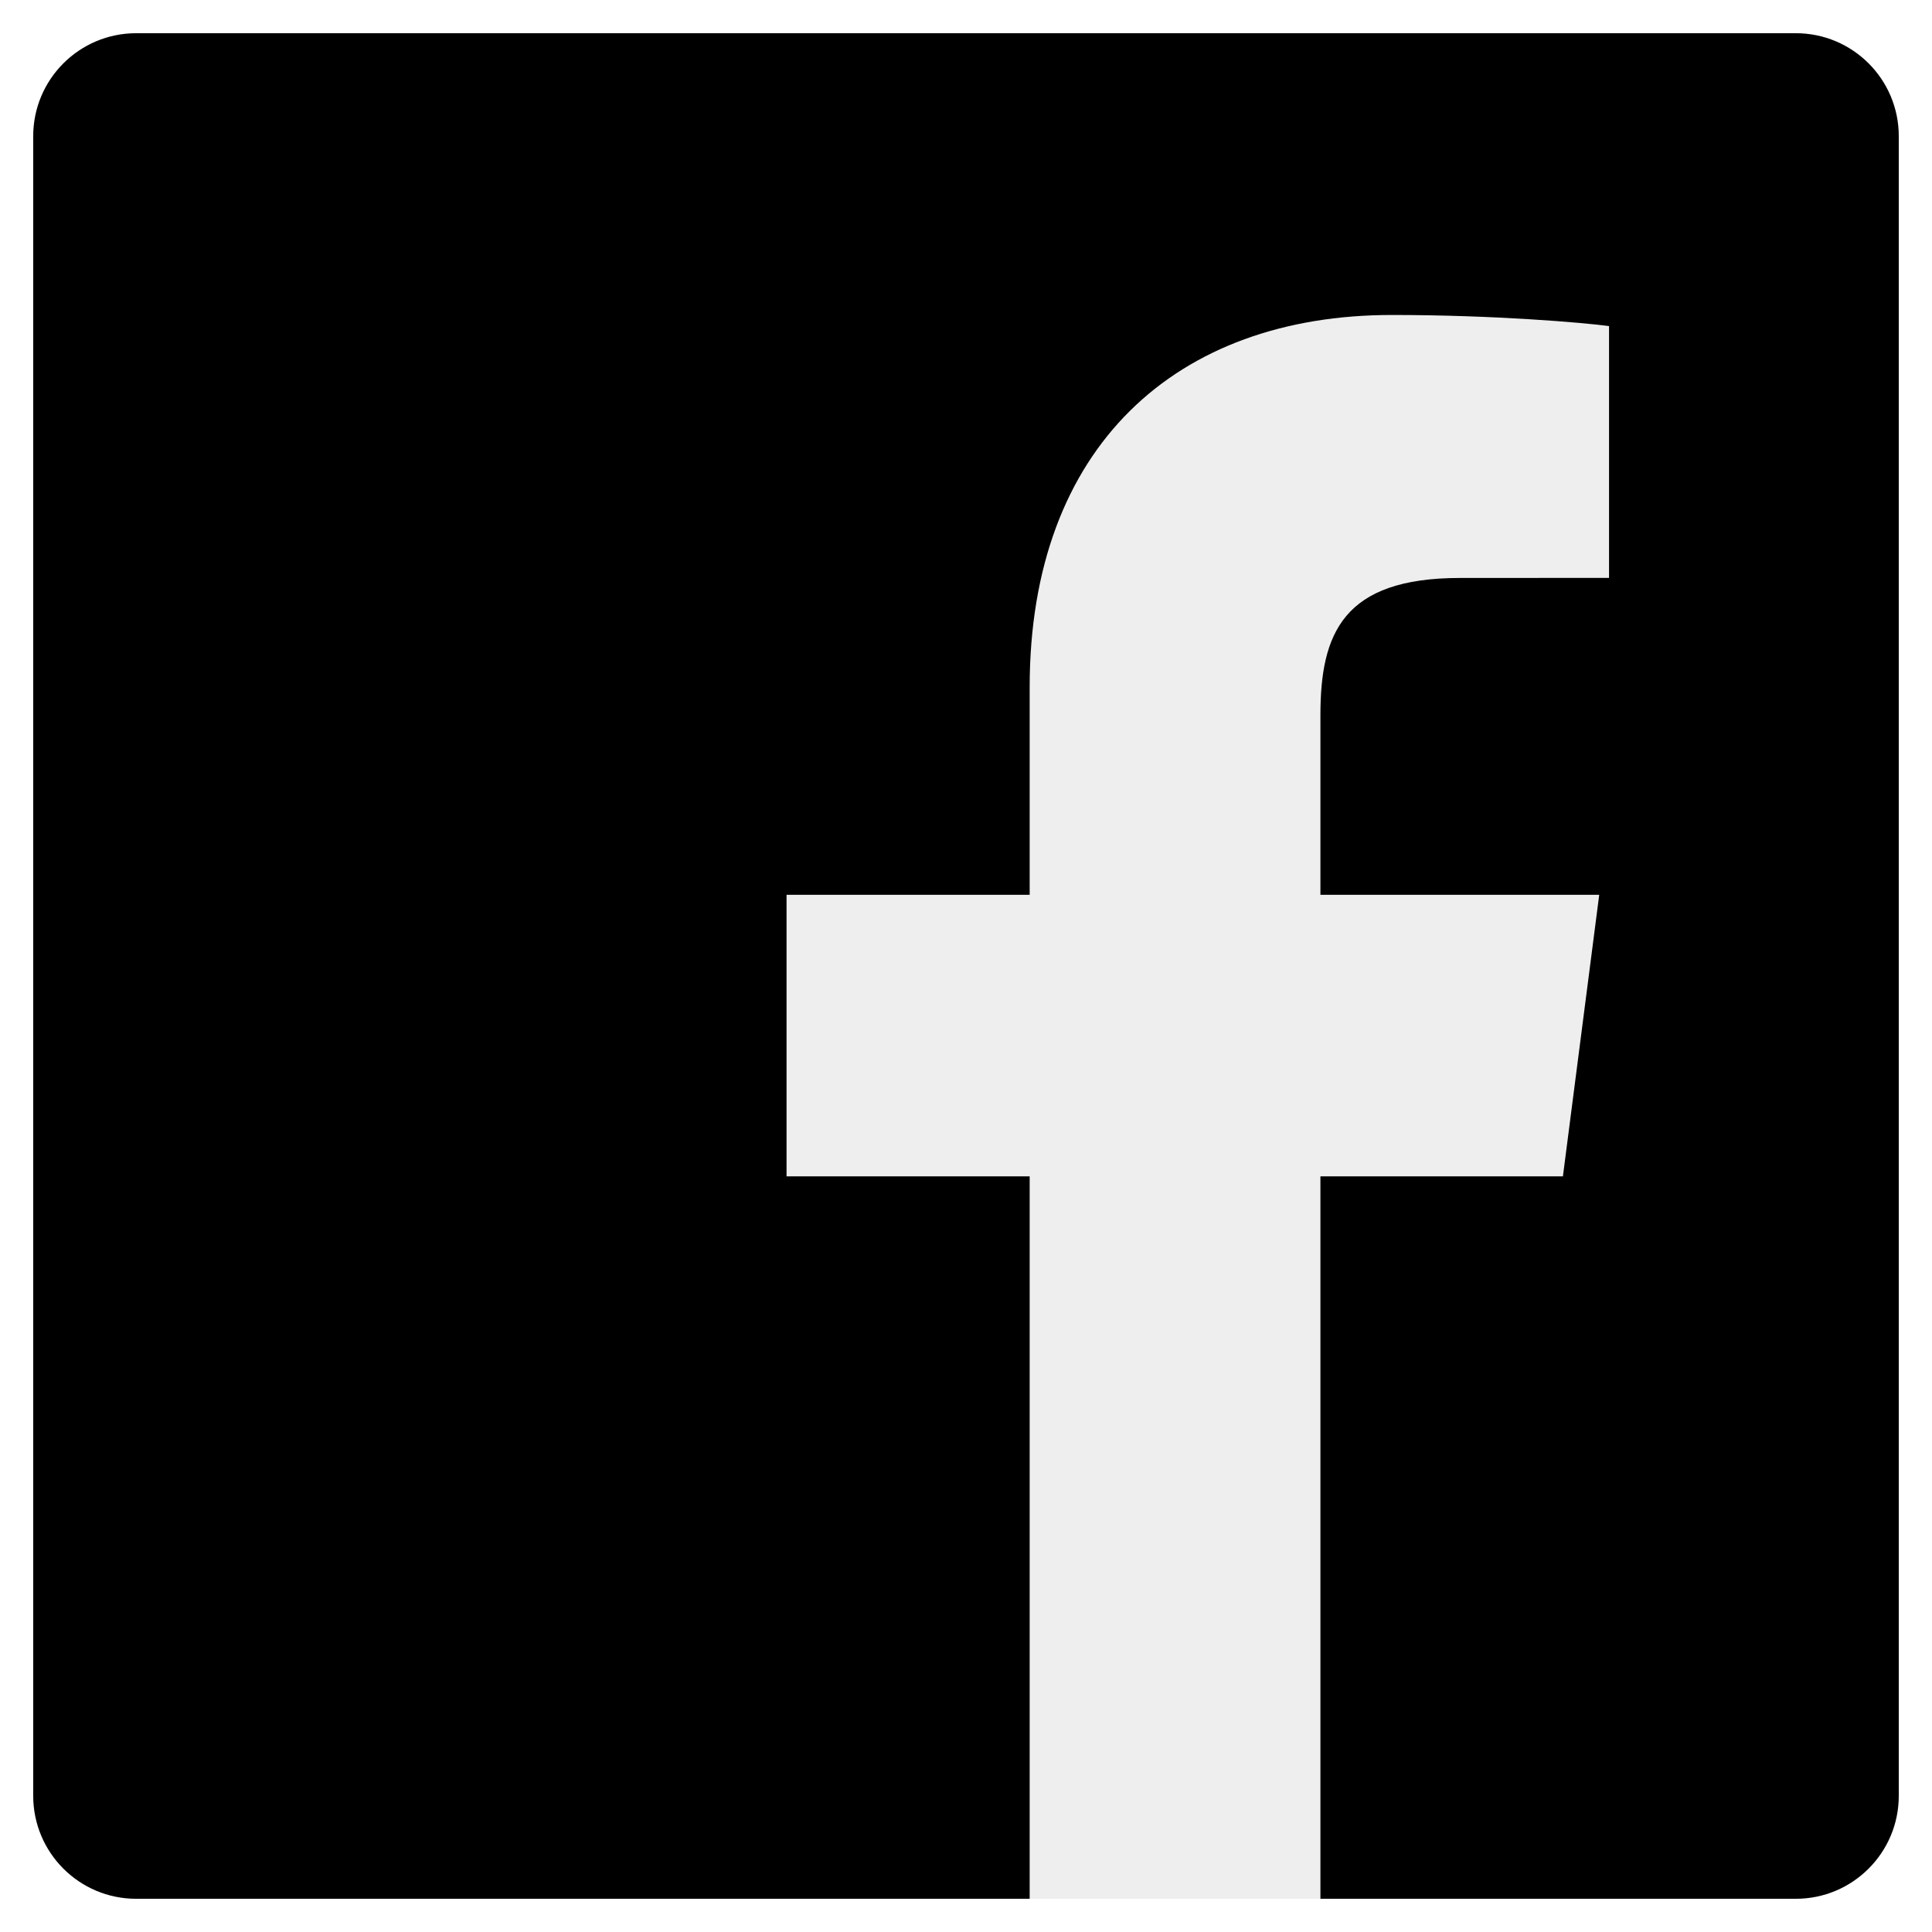
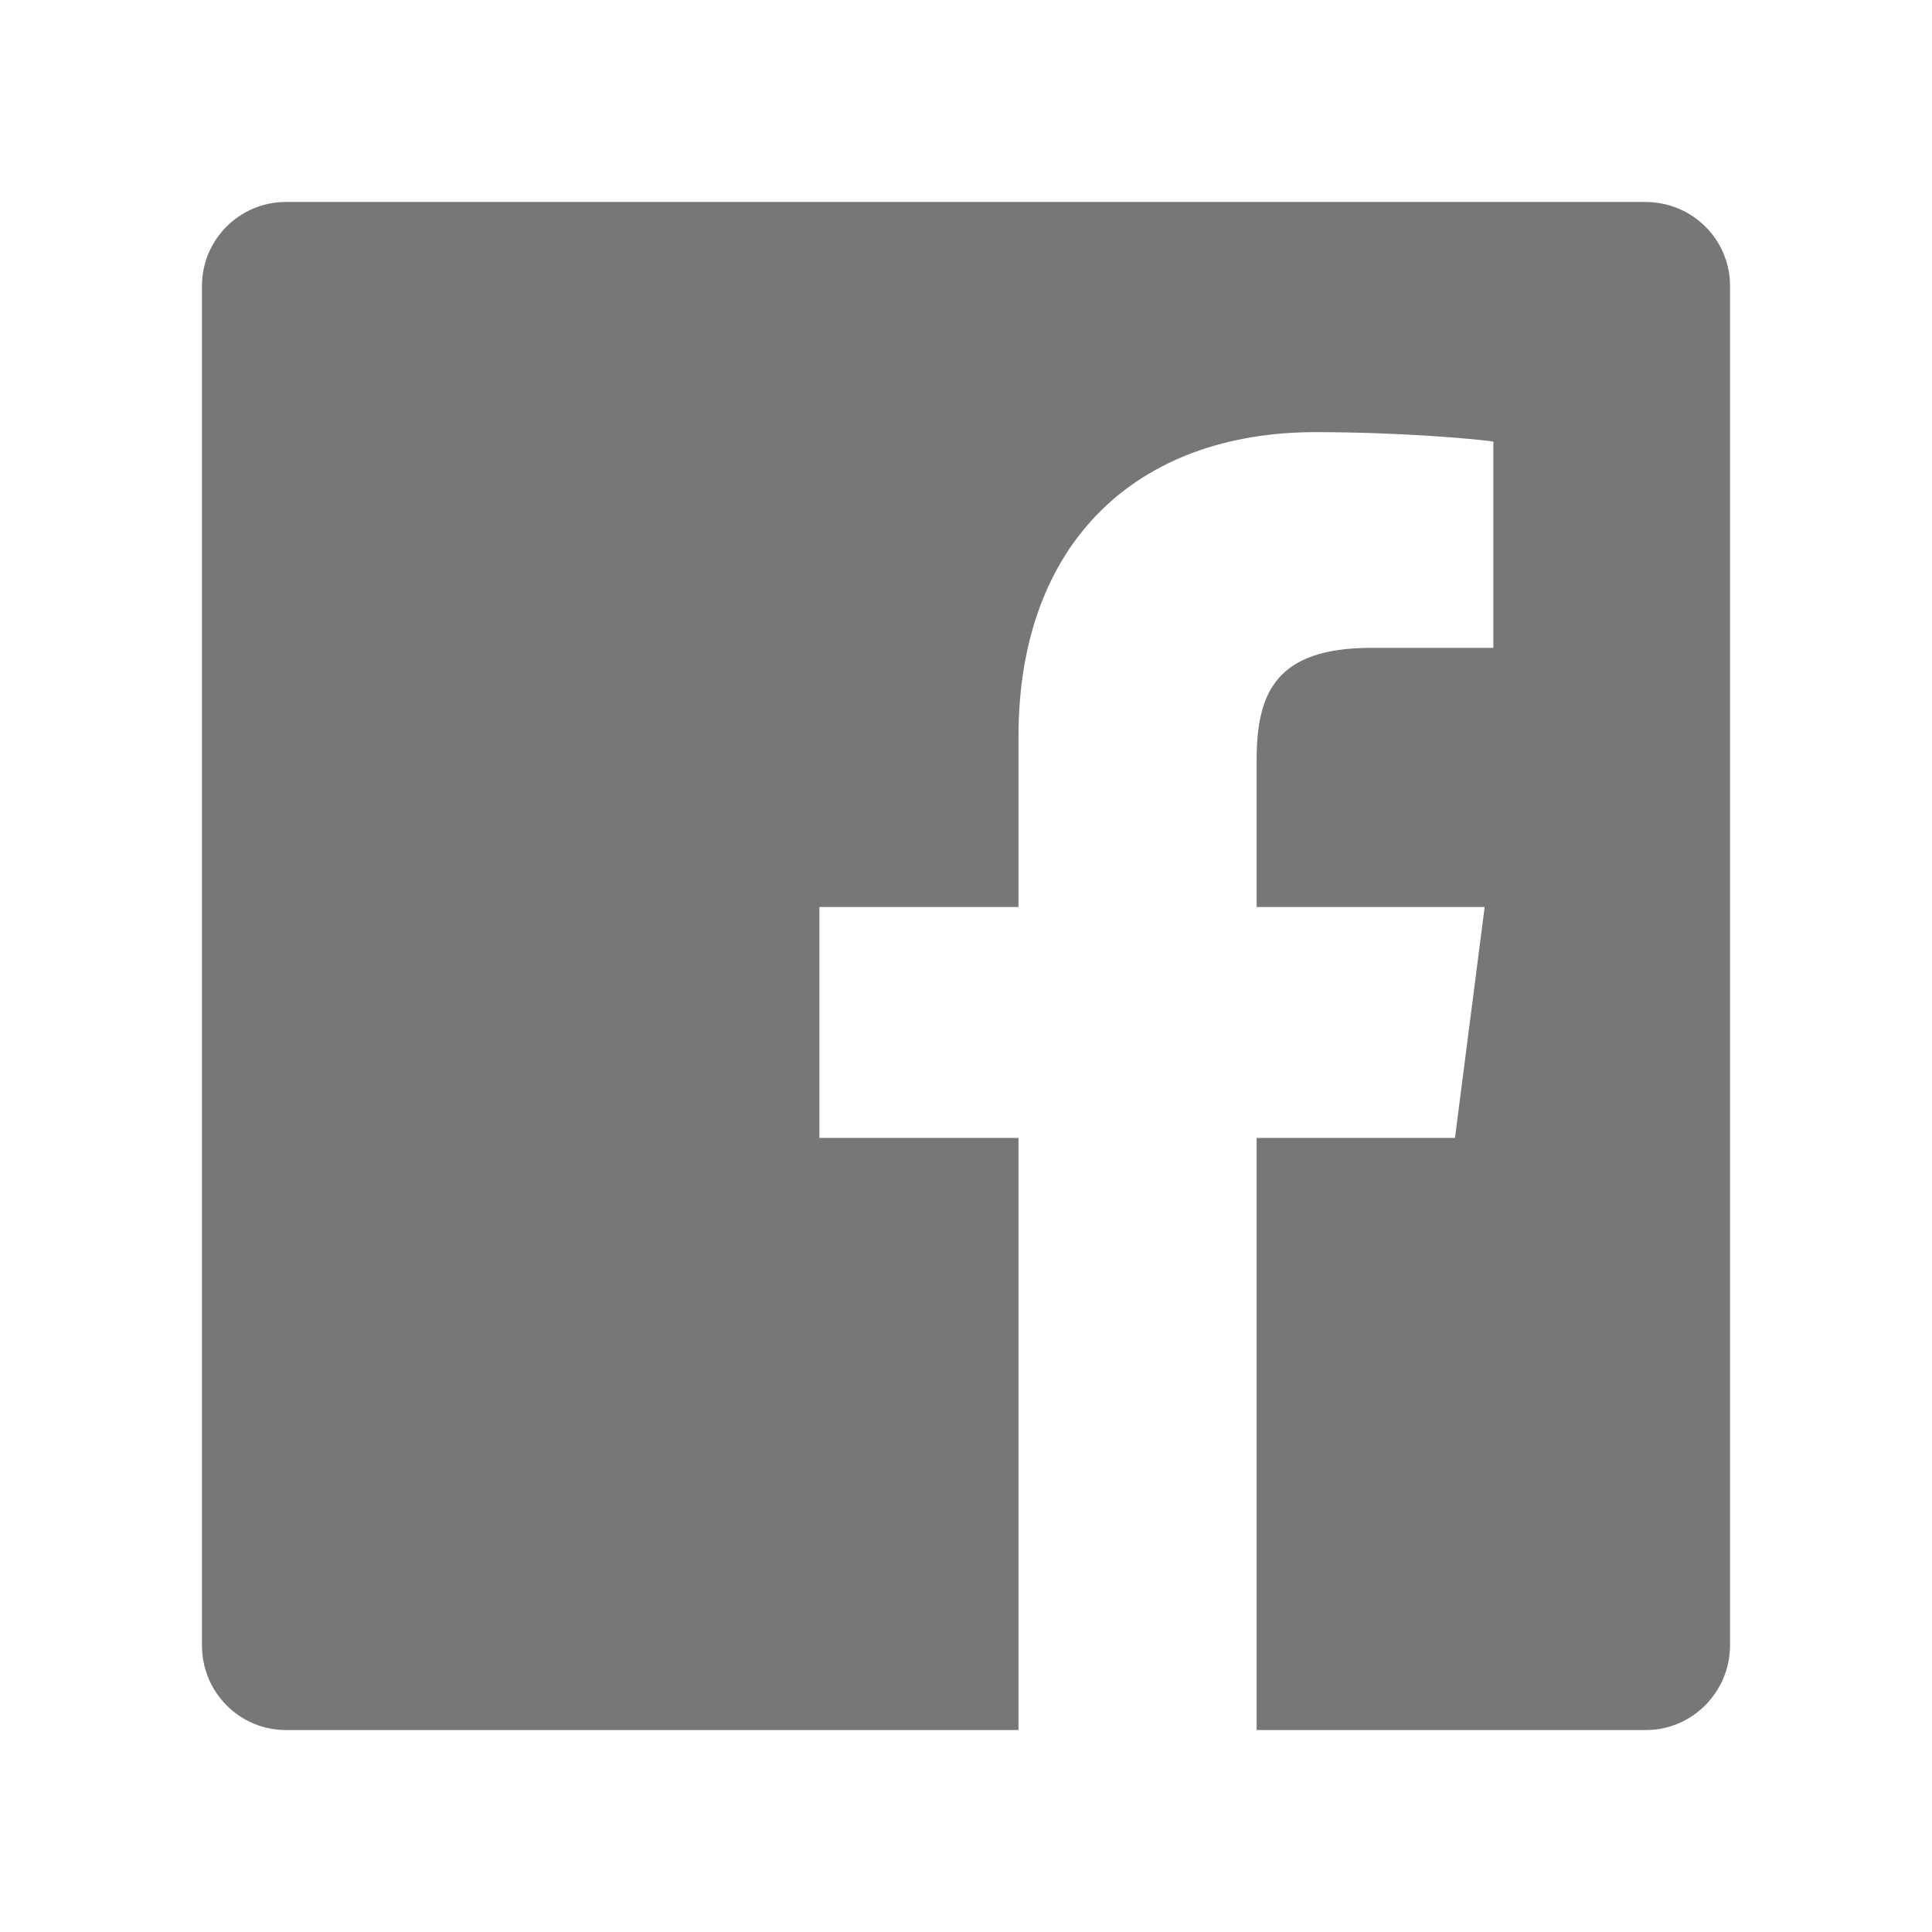
- <svg xmlns="http://www.w3.org/2000/svg" version="1.1" id="Layer_1" x="0px" y="0px" width="266.893px" height="266.895px" viewBox="0 0 266.893 266.895" enable-background="new 0 0 266.893 266.895" xml:space="preserve">
-   <path id="Blue_1_" fill="#000" d="M248.082,262.307c7.854,0,14.223-6.369,14.223-14.225V18.812  c0-7.857-6.368-14.224-14.223-14.224H18.812c-7.857,0-14.224,6.367-14.224,14.224v229.27c0,7.855,6.366,14.225,14.224,14.225  H248.082z" />
-   <path id="f" fill="#eeeeee" d="M182.409,262.307v-99.803h33.499l5.016-38.895h-38.515V98.777c0-11.261,3.127-18.935,19.275-18.935  l20.596-0.009V45.045c-3.562-0.474-15.788-1.533-30.012-1.533c-29.695,0-50.025,18.126-50.025,51.413v28.684h-33.585v38.895h33.585  v99.803H182.409z" />
+ <svg xmlns="http://www.w3.org/2000/svg" version="1.1" id="Layer_1" x="0px" y="0px" viewBox="0 0 266.9 266.9" style="enable-background:new 0 0 266.9 266.9;" xml:space="preserve">
+   <style type="text/css">
+ 	.st0{fill:#777777;}
+ </style>
+   <path class="st0" d="M239,39.5v187.8c0,6.4-5.2,11.7-11.6,11.7h-53.8v-81.8H201l4.1-31.9h-31.5v-20.3c0-9.2,2.6-15.5,15.8-15.5  l16.9,0V61c-2.9-0.4-12.9-1.3-24.6-1.3c-24.3,0-41,14.9-41,42.1v23.5h-27.5v31.9h27.5V239H39.5c-6.4,0-11.6-5.2-11.6-11.7V39.5  c0-6.4,5.2-11.6,11.6-11.6h187.8C233.8,27.9,239,33.1,239,39.5z" />
</svg>
